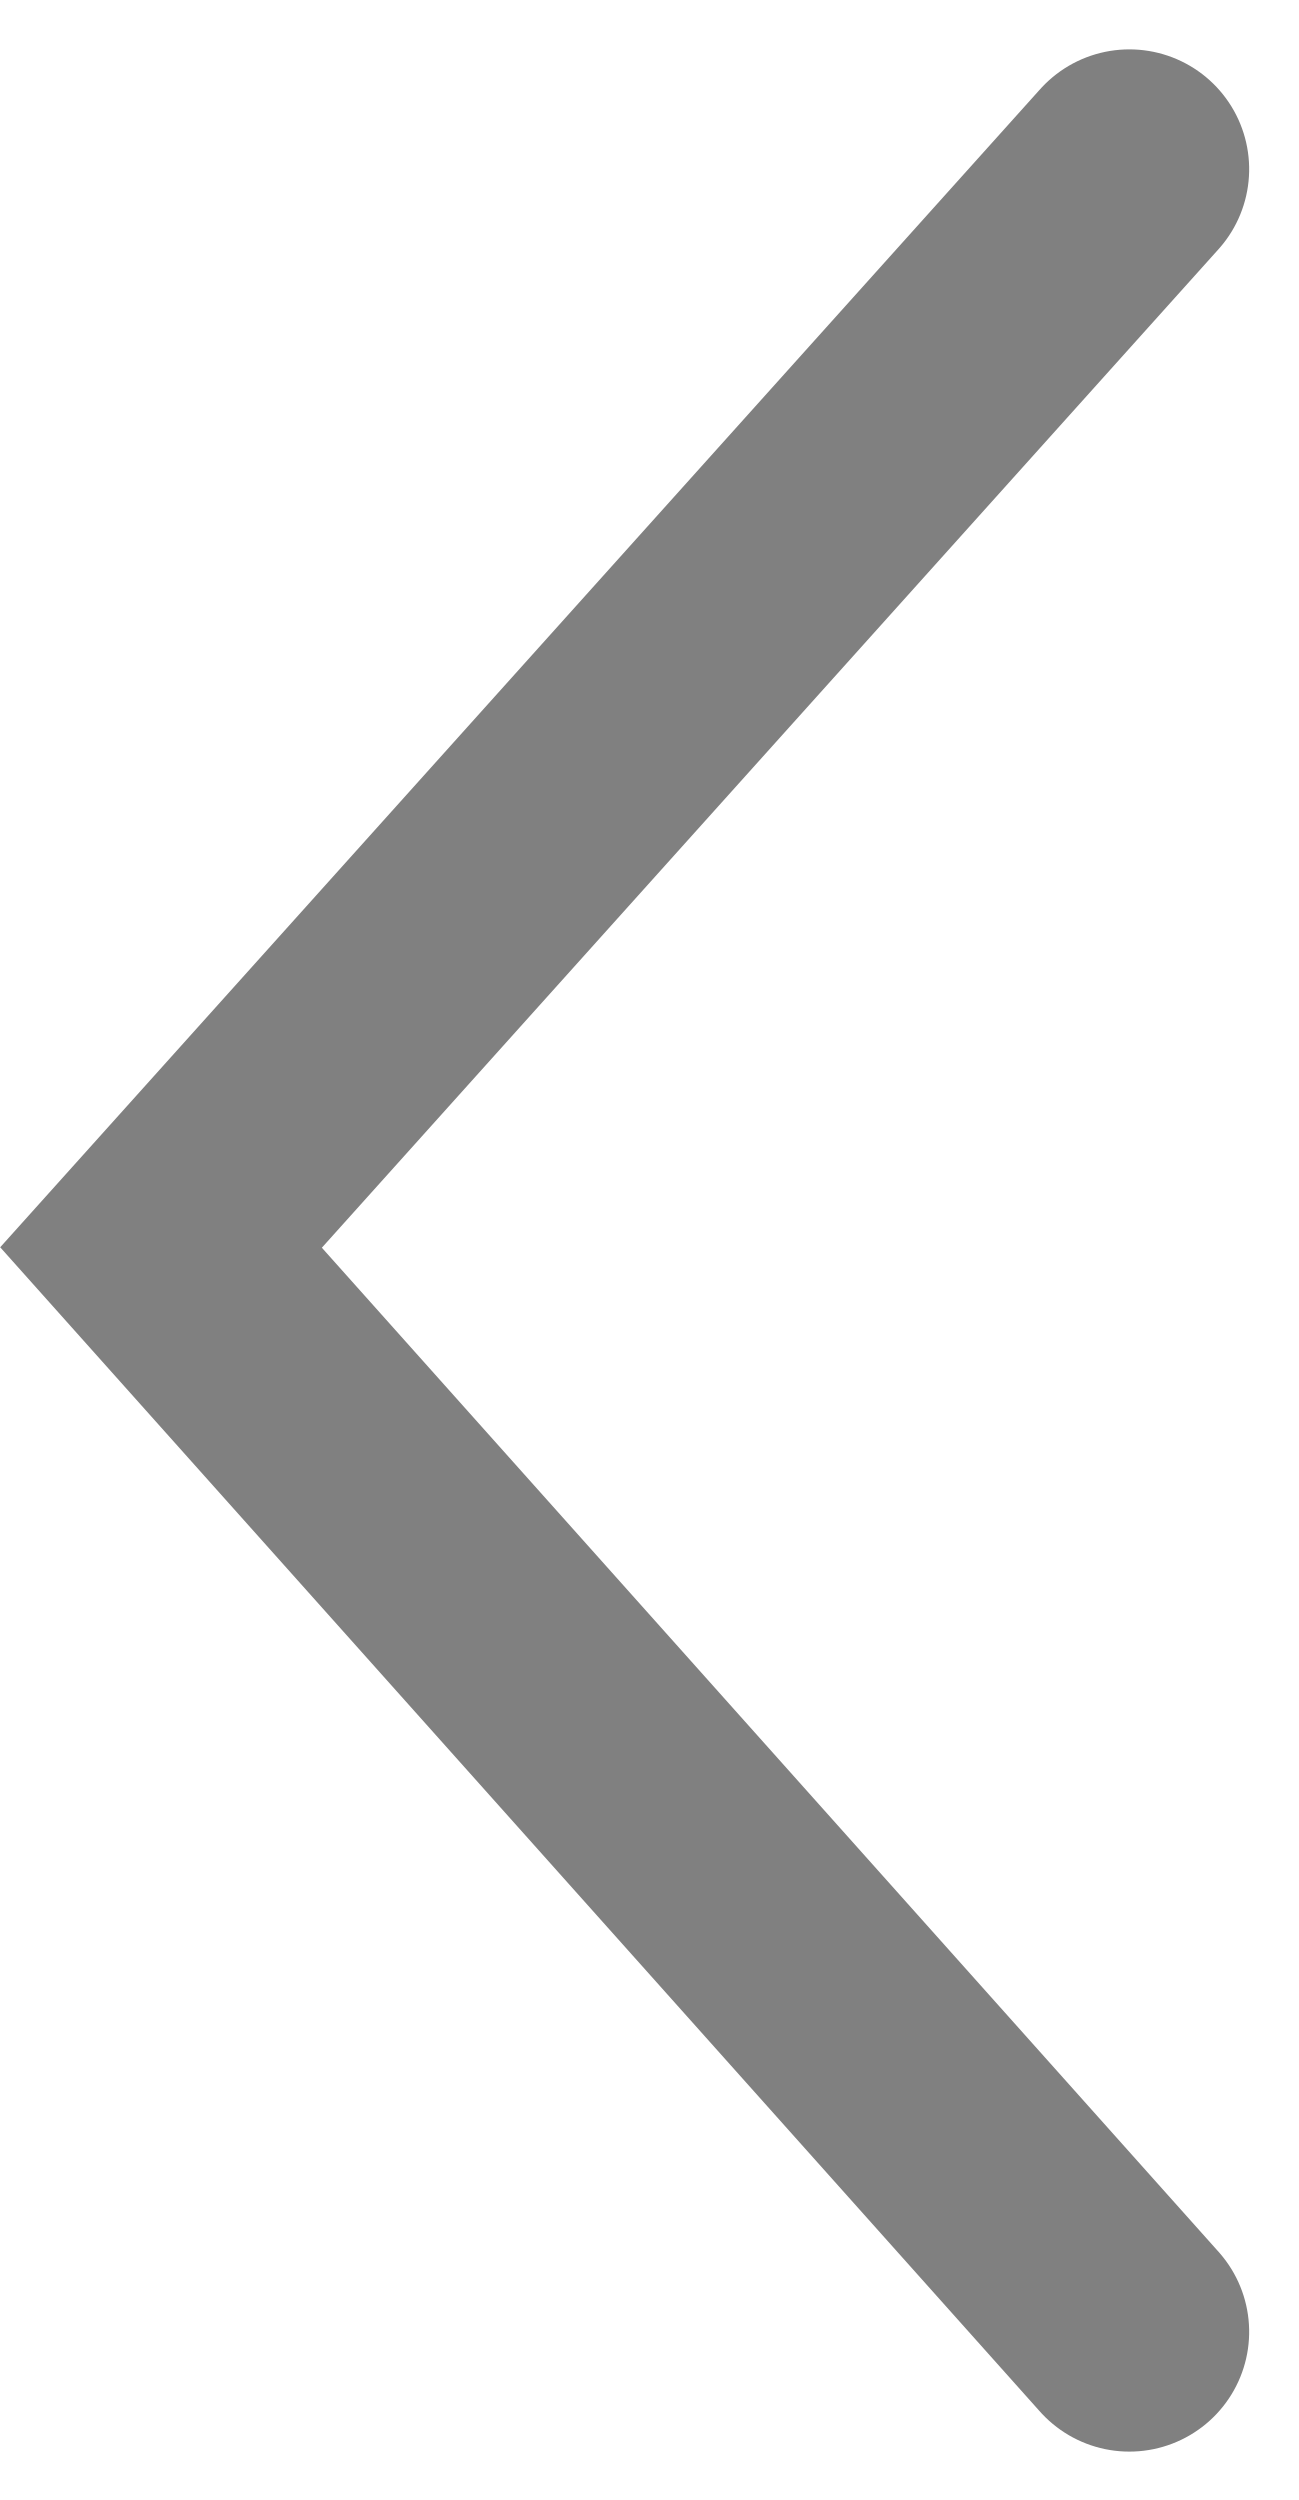
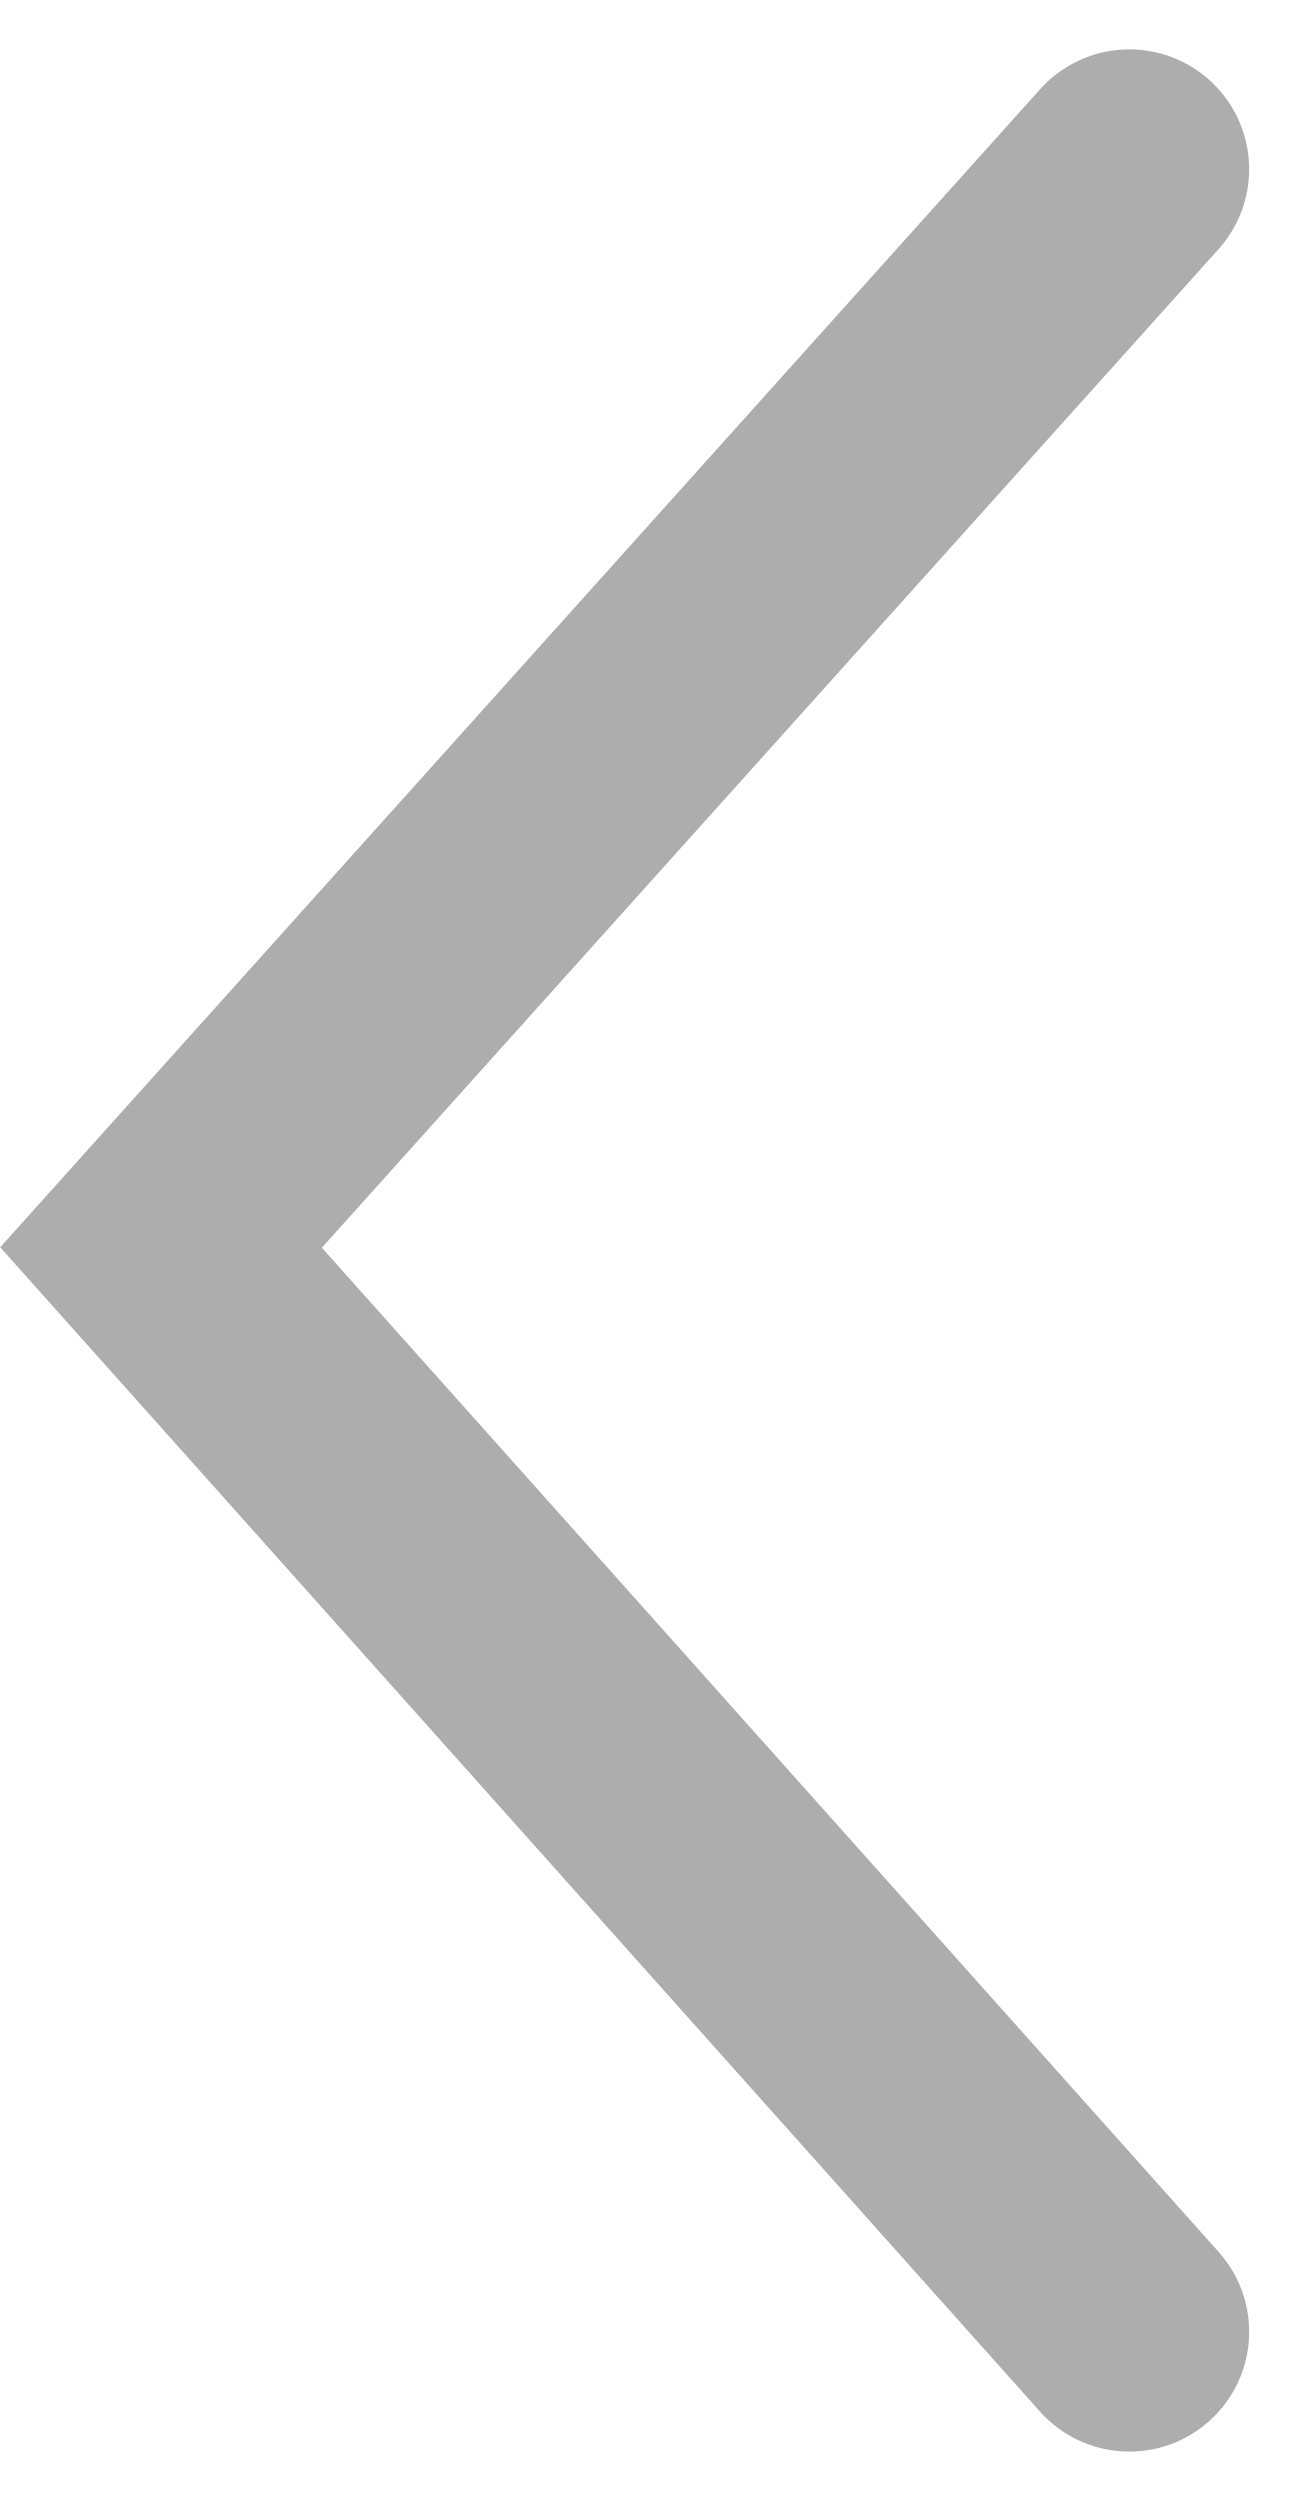
<svg xmlns="http://www.w3.org/2000/svg" width="5.419" height="10.433" viewBox="0 0 5.419 10.433">
-   <path id="Path_9" data-name="Path 9" d="M3013.885-33.4l4.5,4.041,4.525-4.041" transform="translate(-28.687 -3013.179) rotate(90)" fill="none" stroke="gray" stroke-linecap="round" stroke-width="1" />
+   <path id="Path_9" data-name="Path 9" d="M3013.885-33.4l4.5,4.041,4.525-4.041" transform="translate(-28.687 -3013.179) rotate(90)" fill="none" stroke="#adadad" stroke-linecap="round" stroke-width="1" />
</svg>
